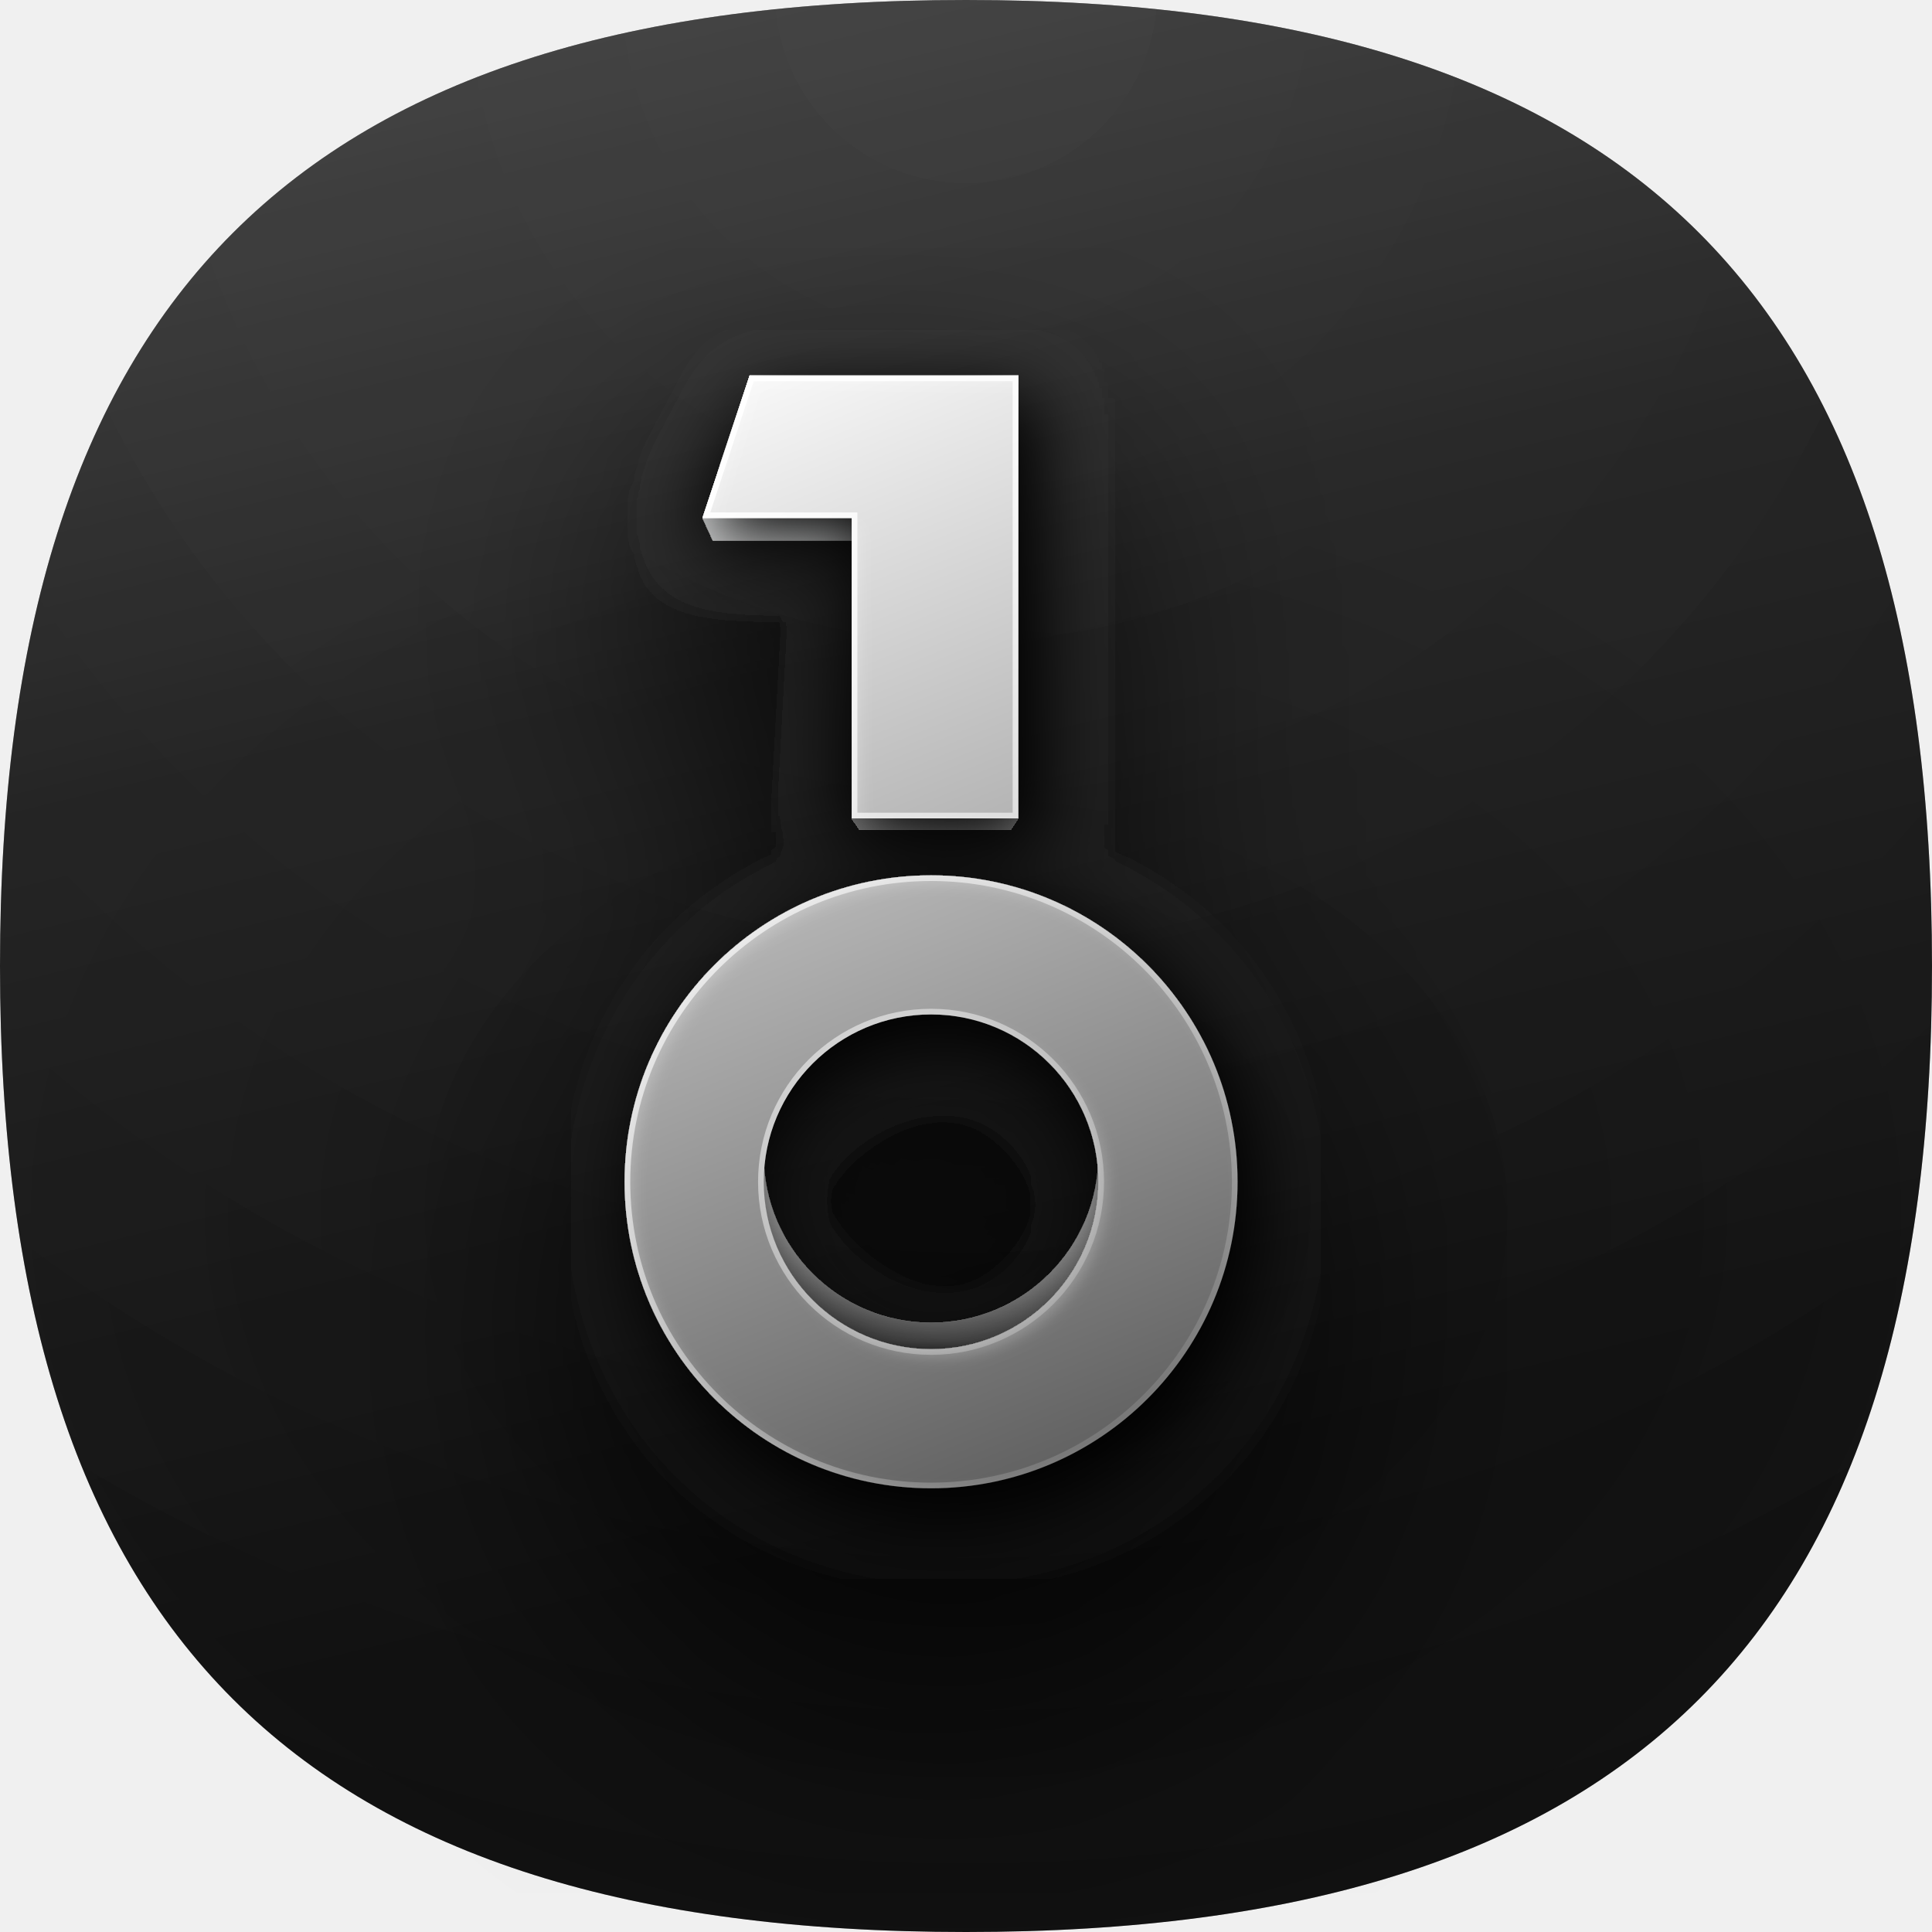
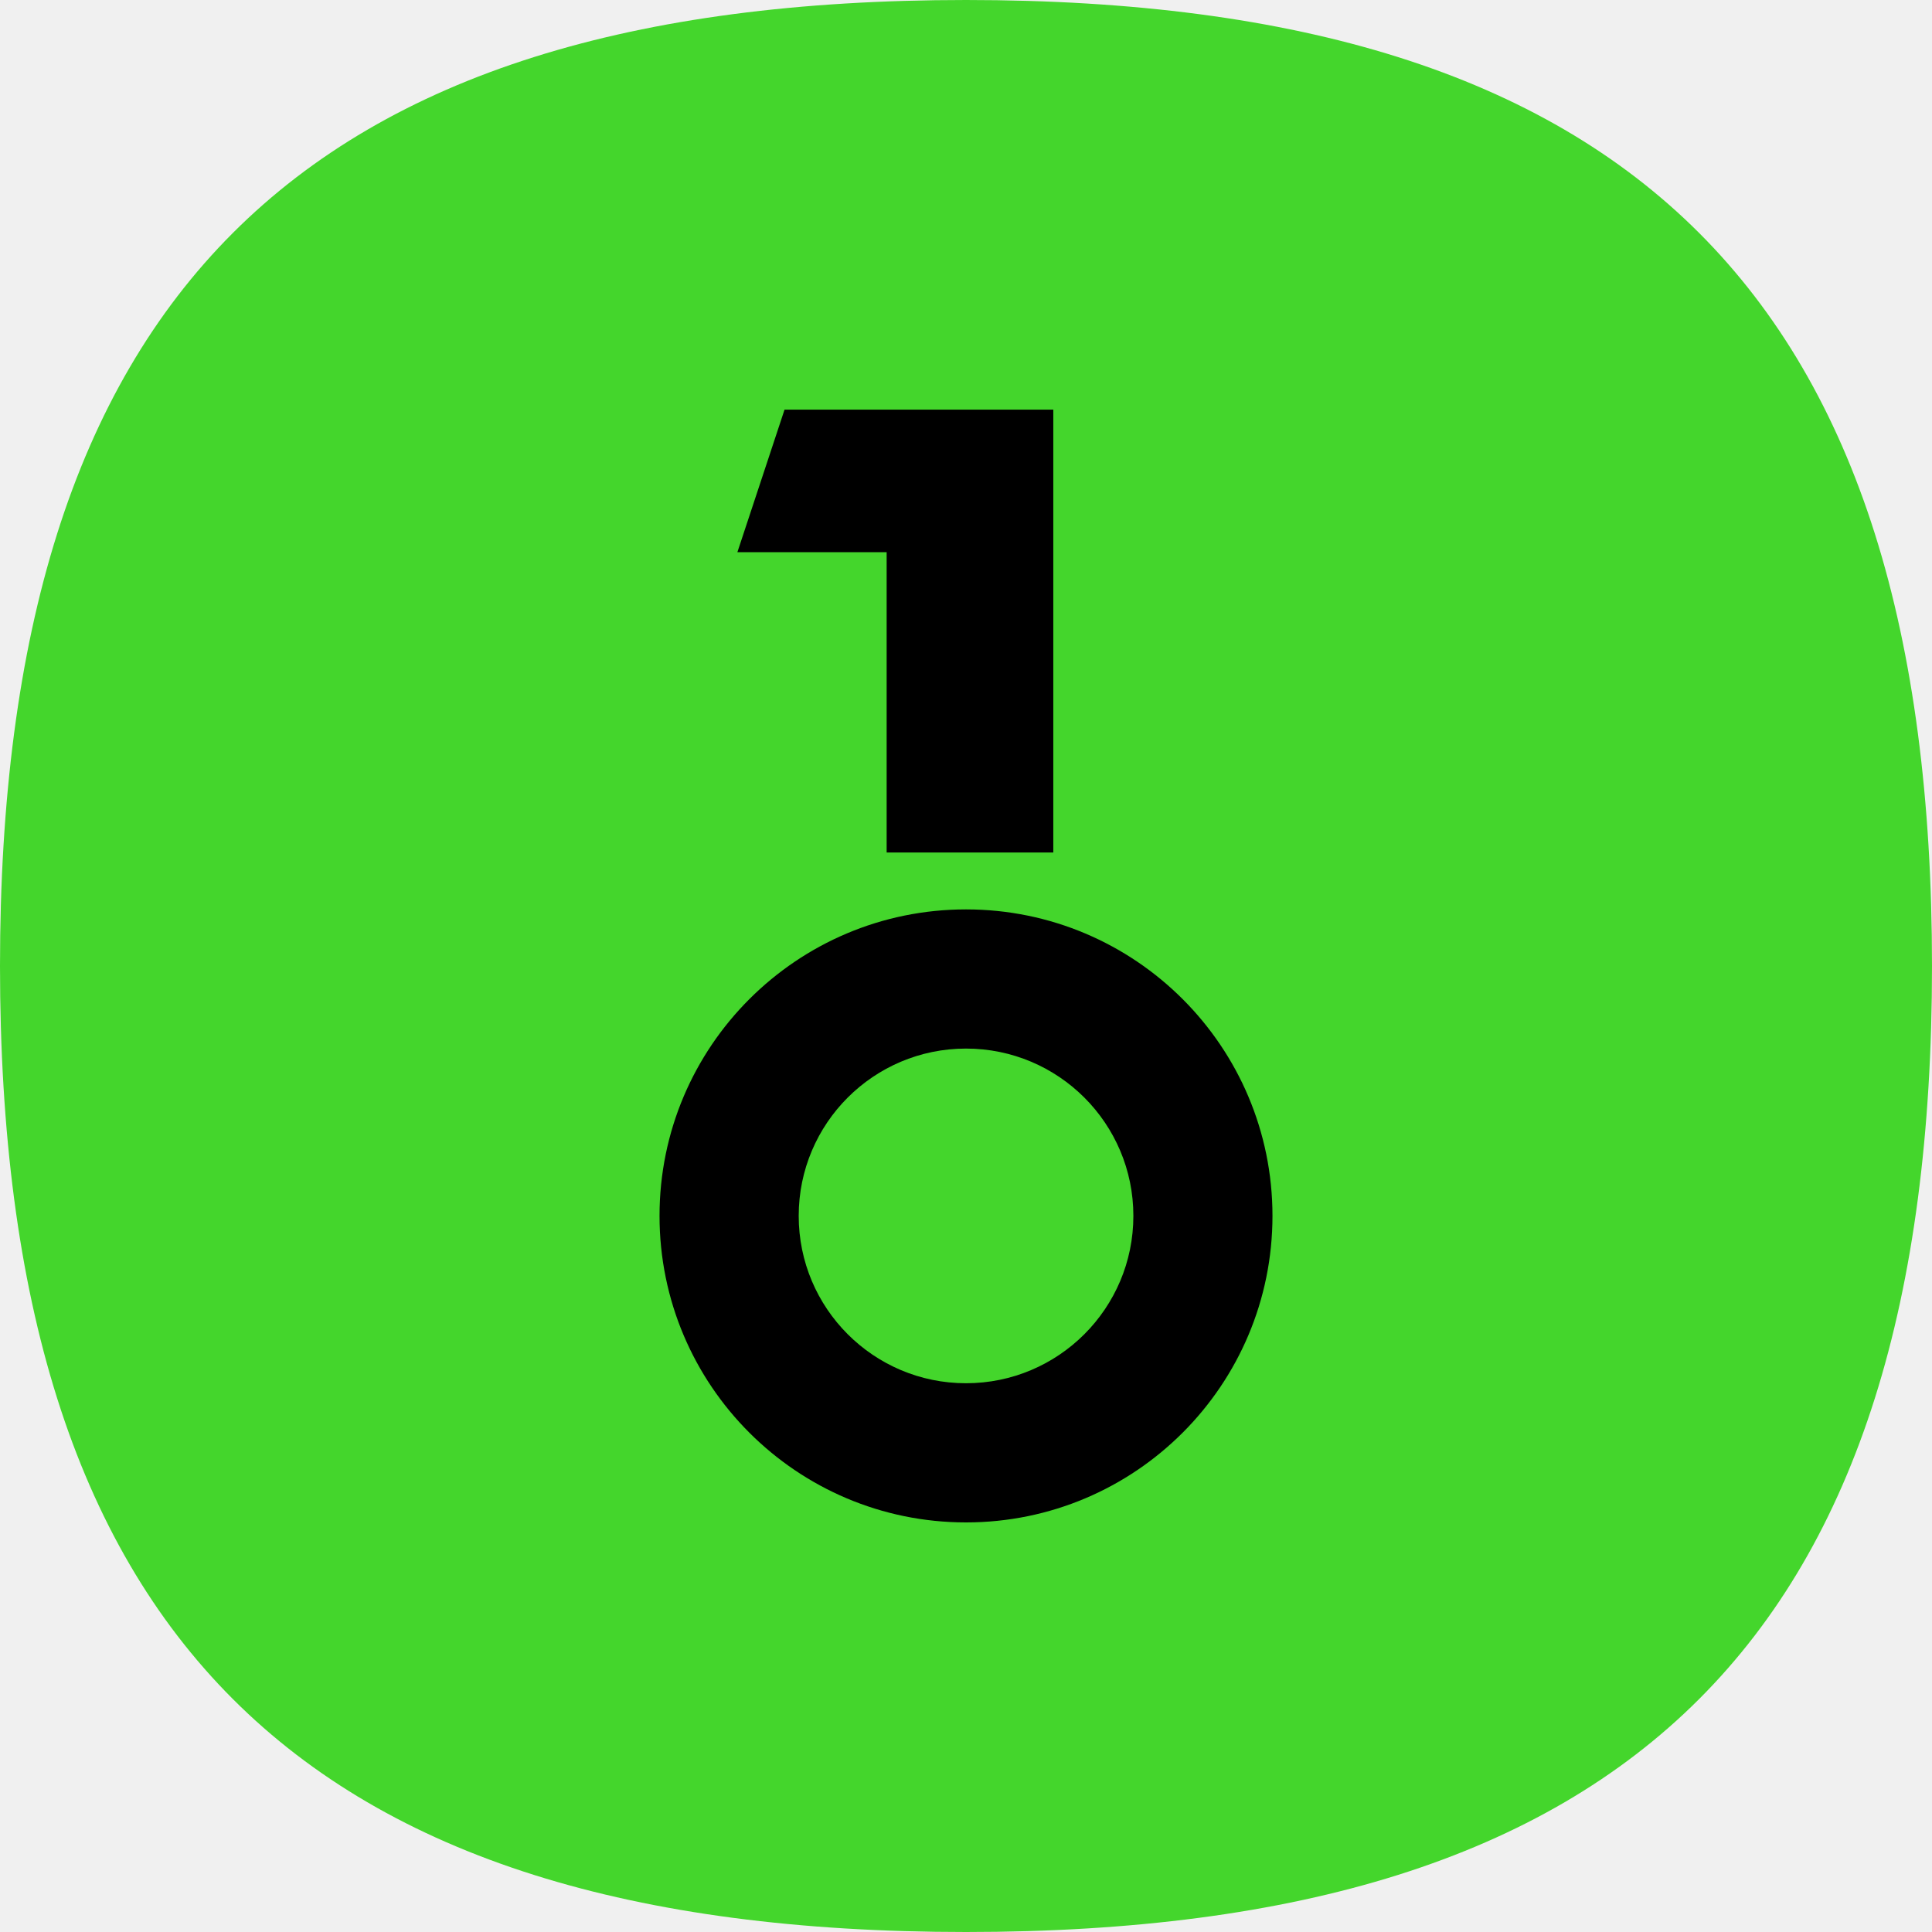
<svg xmlns="http://www.w3.org/2000/svg" width="27" height="27" viewBox="0 0 27 27" fill="none">
-   <g clip-path="url(#clip0_3773_6487)">
-     <mask id="mask0_3773_6487" maskUnits="userSpaceOnUse" x="0" y="0" width="27" height="27">
-       <path d="M27 0H0V27H27V0Z" fill="white" />
-     </mask>
-     <g mask="url(#mask0_3773_6487)">
-       <path d="M27 13.5C27 22.82 22.82 27 13.5 27C4.18 27 0 22.82 0 13.5C0 4.18 4.18 0 13.5 0C22.82 0 27 4.18 27 13.5Z" fill="#0F0F0F" />
-       <path d="M27 13.5C27 22.82 22.82 27 13.5 27C4.18 27 0 22.82 0 13.5C0 4.18 4.18 0 13.5 0C22.82 0 27 4.18 27 13.5Z" fill="url(#paint0_radial_3773_6487)" />
-       <path d="M27 13.5C27 22.82 22.82 27 13.5 27C4.18 27 0 22.82 0 13.5C0 4.18 4.18 0 13.5 0C22.82 0 27 4.18 27 13.5Z" fill="url(#paint1_radial_3773_6487)" />
-       <path d="M27 13.5C27 22.82 22.82 27 13.5 27C4.18 27 0 22.82 0 13.5C0 4.18 4.18 0 13.5 0C22.82 0 27 4.18 27 13.5Z" fill="url(#paint2_linear_3773_6487)" />
-       <g opacity="0.2">
-         <path d="M27 13.5C27 22.82 22.82 27 13.5 27C4.18 27 0 22.82 0 13.5C0 4.18 4.18 0 13.5 0C22.82 0 27 4.18 27 13.5Z" fill="#1B1B1B" />
-         <path d="M27 13.5C27 22.82 22.82 27 13.5 27C4.18 27 0 22.82 0 13.5C0 4.18 4.18 0 13.5 0C22.82 0 27 4.18 27 13.5Z" fill="url(#paint3_radial_3773_6487)" />
-         <path d="M27 13.5C27 22.82 22.82 27 13.5 27C4.18 27 0 22.82 0 13.5C0 4.18 4.18 0 13.5 0C22.82 0 27 4.18 27 13.5Z" fill="url(#paint4_radial_3773_6487)" />
-       </g>
-       <mask id="mask1_3773_6487" maskUnits="userSpaceOnUse" x="-1" y="-1" width="28" height="28">
-         <path d="M26.5 -0.5H-0.5V26.5H26.5V-0.5Z" fill="white" />
-       </mask>
-       <g mask="url(#mask1_3773_6487)">
-         <g filter="url(#filter0_dddi_3773_6487)">
-           <path d="M14.231 5.248H10.476L9.817 7.24L9.963 7.557H11.903V11.437L12.012 11.595H14.124L14.231 11.437V5.248Z" fill="url(#paint5_linear_3773_6487)" />
-           <path d="M14.231 5.248H10.476L9.817 7.24L9.963 7.557H11.903V11.437L12.012 11.595H14.124L14.231 11.437V5.248Z" fill="url(#paint6_linear_3773_6487)" fill-opacity="0.6" />
-           <path d="M14.231 5.248H10.476L9.817 7.24L9.963 7.557H11.903V11.437L12.012 11.595H14.124L14.231 11.437V5.248Z" fill="url(#paint7_linear_3773_6487)" fill-opacity="0.4" />
-         </g>
-         <g filter="url(#filter1_dddi_3773_6487)">
-           <path fill-rule="evenodd" clip-rule="evenodd" d="M16.767 16.147C16.767 18.512 15.377 20.43 13.012 20.43C10.646 20.43 9.256 18.512 9.256 16.147C9.256 13.781 10.646 12.918 13.012 12.918C15.377 12.918 16.767 13.781 16.767 16.147ZM15.35 16.147C15.35 17.439 14.303 18.485 13.012 18.485C11.72 18.485 10.673 17.439 10.673 16.147C10.673 14.855 11.72 13.808 13.012 13.808C14.303 13.808 15.35 14.855 15.35 16.147Z" fill="url(#paint8_linear_3773_6487)" />
-           <path fill-rule="evenodd" clip-rule="evenodd" d="M16.767 16.147C16.767 18.512 15.377 20.43 13.012 20.43C10.646 20.43 9.256 18.512 9.256 16.147C9.256 13.781 10.646 12.918 13.012 12.918C15.377 12.918 16.767 13.781 16.767 16.147ZM15.35 16.147C15.35 17.439 14.303 18.485 13.012 18.485C11.72 18.485 10.673 17.439 10.673 16.147C10.673 14.855 11.72 13.808 13.012 13.808C14.303 13.808 15.35 14.855 15.35 16.147Z" fill="url(#paint9_linear_3773_6487)" />
-           <path fill-rule="evenodd" clip-rule="evenodd" d="M16.767 16.147C16.767 18.512 15.377 20.43 13.012 20.43C10.646 20.43 9.256 18.512 9.256 16.147C9.256 13.781 10.646 12.918 13.012 12.918C15.377 12.918 16.767 13.781 16.767 16.147ZM15.35 16.147C15.35 17.439 14.303 18.485 13.012 18.485C11.72 18.485 10.673 17.439 10.673 16.147C10.673 14.855 11.72 13.808 13.012 13.808C14.303 13.808 15.35 14.855 15.35 16.147Z" fill="url(#paint10_linear_3773_6487)" />
-         </g>
-         <g filter="url(#filter2_d_3773_6487)">
-           <g filter="url(#filter3_f_3773_6487)">
-             <path fill-rule="evenodd" clip-rule="evenodd" d="M10.687 5.564H14.442V11.753L11.893 11.629L12.114 7.557H9.963L9.81 7.226L10.687 5.564ZM13.223 21.115C15.588 21.115 17.506 19.198 17.506 16.832C17.506 14.467 15.588 12.549 13.223 12.549C10.857 12.549 8.939 14.467 8.939 16.832C8.939 19.198 10.857 21.115 13.223 21.115ZM13.223 19.171C14.514 19.171 15.561 18.124 15.561 16.832C15.561 15.541 14.514 14.494 13.223 14.494C11.931 14.494 10.416 15.479 10.416 16.77C10.416 18.062 11.931 19.171 13.223 19.171Z" fill="black" />
-           </g>
-           <g filter="url(#filter4_i_3773_6487)">
-             <path fill-rule="evenodd" clip-rule="evenodd" d="M10.476 5.248H14.231V11.437H11.903V7.24H9.817L10.476 5.248ZM13.012 20.799C15.377 20.799 17.295 18.881 17.295 16.516C17.295 14.15 15.377 12.233 13.012 12.233C10.646 12.233 8.729 14.15 8.729 16.516C8.729 18.881 10.646 20.799 13.012 20.799ZM13.012 18.855C14.303 18.855 15.35 17.808 15.35 16.516C15.35 15.224 14.303 14.177 13.012 14.177C11.72 14.177 10.673 15.224 10.673 16.516C10.673 17.808 11.72 18.855 13.012 18.855Z" fill="url(#paint11_linear_3773_6487)" />
-           </g>
-           <mask id="mask2_3773_6487" maskUnits="userSpaceOnUse" x="8" y="5" width="10" height="16">
-             <path fill-rule="evenodd" clip-rule="evenodd" d="M10.476 5.248H14.231V11.437H11.903V7.24H9.817L10.476 5.248ZM13.012 20.799C15.377 20.799 17.295 18.881 17.295 16.516C17.295 14.15 15.377 12.233 13.012 12.233C10.646 12.233 8.729 14.15 8.729 16.516C8.729 18.881 10.646 20.799 13.012 20.799ZM13.012 18.855C14.303 18.855 15.35 17.808 15.35 16.516C15.35 15.224 14.303 14.177 13.012 14.177C11.72 14.177 10.673 15.224 10.673 16.516C10.673 17.808 11.72 18.855 13.012 18.855Z" fill="white" />
-           </mask>
-           <g mask="url(#mask2_3773_6487)">
-             <path d="M14.231 5.248H14.31V5.169H14.231V5.248ZM10.476 5.248V5.169H10.418L10.401 5.223L10.476 5.248ZM14.231 11.437V11.516H14.31V11.437H14.231ZM11.903 11.437H11.824V11.516H11.903V11.437ZM11.903 7.24H11.982V7.161H11.903V7.24ZM9.817 7.24L9.742 7.216L9.707 7.319H9.817V7.24ZM14.231 5.169H10.476V5.327H14.231V5.169ZM14.31 11.437V5.248H14.152V11.437H14.31ZM11.903 11.516H14.231V11.358H11.903V11.516ZM11.824 7.24V11.437H11.982V7.24H11.824ZM9.817 7.319H11.903V7.161H9.817V7.319ZM10.401 5.223L9.742 7.216L9.892 7.265L10.551 5.273L10.401 5.223ZM17.216 16.516C17.216 18.838 15.333 20.72 13.012 20.72V20.878C15.421 20.878 17.374 18.925 17.374 16.516H17.216ZM13.012 12.312C15.333 12.312 17.216 14.194 17.216 16.516H17.374C17.374 14.107 15.421 12.154 13.012 12.154V12.312ZM8.808 16.516C8.808 14.194 10.69 12.312 13.012 12.312V12.154C10.602 12.154 8.649 14.107 8.649 16.516H8.808ZM13.012 20.72C10.69 20.72 8.808 18.838 8.808 16.516H8.649C8.649 18.925 10.602 20.878 13.012 20.878V20.72ZM15.271 16.516C15.271 17.764 14.259 18.776 13.012 18.776V18.934C14.347 18.934 15.429 17.851 15.429 16.516H15.271ZM13.012 14.256C14.259 14.256 15.271 15.268 15.271 16.516H15.429C15.429 15.181 14.347 14.098 13.012 14.098V14.256ZM10.752 16.516C10.752 15.268 11.764 14.256 13.012 14.256V14.098C11.676 14.098 10.594 15.181 10.594 16.516H10.752ZM13.012 18.776C11.764 18.776 10.752 17.764 10.752 16.516H10.594C10.594 17.851 11.676 18.934 13.012 18.934V18.776Z" fill="url(#paint12_linear_3773_6487)" />
-           </g>
-         </g>
-       </g>
-     </g>
-   </g>
-   <defs>
-     <filter id="filter0_dddi_3773_6487" x="6.363" y="3.992" width="11.321" height="13.882" filterUnits="userSpaceOnUse" color-interpolation-filters="sRGB">
-       <feFlood flood-opacity="0" result="BackgroundImageFix" />
-       <feColorMatrix in="SourceAlpha" type="matrix" values="0 0 0 0 0 0 0 0 0 0 0 0 0 0 0 0 0 0 127 0" result="hardAlpha" />
-       <feOffset dy="0.628" />
-       <feGaussianBlur stdDeviation="0.785" />
-       <feColorMatrix type="matrix" values="0 0 0 0 0 0 0 0 0 0 0 0 0 0 0 0 0 0 0.14 0" />
-       <feBlend mode="normal" in2="BackgroundImageFix" result="effect1_dropShadow_3773_6487" />
-       <feColorMatrix in="SourceAlpha" type="matrix" values="0 0 0 0 0 0 0 0 0 0 0 0 0 0 0 0 0 0 127 0" result="hardAlpha" />
-       <feOffset dy="2.826" />
-       <feGaussianBlur stdDeviation="1.727" />
-       <feColorMatrix type="matrix" values="0 0 0 0 0 0 0 0 0 0 0 0 0 0 0 0 0 0 0.34 0" />
-       <feBlend mode="normal" in2="effect1_dropShadow_3773_6487" result="effect2_dropShadow_3773_6487" />
-       <feColorMatrix in="SourceAlpha" type="matrix" values="0 0 0 0 0 0 0 0 0 0 0 0 0 0 0 0 0 0 127 0" result="hardAlpha" />
-       <feOffset dy="0.628" />
-       <feGaussianBlur stdDeviation="0.942" />
-       <feColorMatrix type="matrix" values="0 0 0 0 0 0 0 0 0 0 0 0 0 0 0 0 0 0 0.25 0" />
-       <feBlend mode="normal" in2="effect2_dropShadow_3773_6487" result="effect3_dropShadow_3773_6487" />
-       <feBlend mode="normal" in="SourceGraphic" in2="effect3_dropShadow_3773_6487" result="shape" />
-       <feColorMatrix in="SourceAlpha" type="matrix" values="0 0 0 0 0 0 0 0 0 0 0 0 0 0 0 0 0 0 127 0" result="hardAlpha" />
-       <feOffset dy="-0.314" />
-       <feGaussianBlur stdDeviation="0.628" />
-       <feComposite in2="hardAlpha" operator="arithmetic" k2="-1" k3="1" />
-       <feColorMatrix type="matrix" values="0 0 0 0 1 0 0 0 0 1 0 0 0 0 1 0 0 0 0.55 0" />
-       <feBlend mode="normal" in2="shape" result="effect4_innerShadow_3773_6487" />
-     </filter>
-     <filter id="filter1_dddi_3773_6487" x="5.802" y="11.663" width="14.419" height="15.046" filterUnits="userSpaceOnUse" color-interpolation-filters="sRGB">
-       <feFlood flood-opacity="0" result="BackgroundImageFix" />
-       <feColorMatrix in="SourceAlpha" type="matrix" values="0 0 0 0 0 0 0 0 0 0 0 0 0 0 0 0 0 0 127 0" result="hardAlpha" />
-       <feOffset dy="0.628" />
-       <feGaussianBlur stdDeviation="0.785" />
-       <feColorMatrix type="matrix" values="0 0 0 0 0 0 0 0 0 0 0 0 0 0 0 0 0 0 0.14 0" />
-       <feBlend mode="normal" in2="BackgroundImageFix" result="effect1_dropShadow_3773_6487" />
-       <feColorMatrix in="SourceAlpha" type="matrix" values="0 0 0 0 0 0 0 0 0 0 0 0 0 0 0 0 0 0 127 0" result="hardAlpha" />
-       <feOffset dy="2.826" />
-       <feGaussianBlur stdDeviation="1.727" />
-       <feColorMatrix type="matrix" values="0 0 0 0 0 0 0 0 0 0 0 0 0 0 0 0 0 0 0.34 0" />
-       <feBlend mode="normal" in2="effect1_dropShadow_3773_6487" result="effect2_dropShadow_3773_6487" />
-       <feColorMatrix in="SourceAlpha" type="matrix" values="0 0 0 0 0 0 0 0 0 0 0 0 0 0 0 0 0 0 127 0" result="hardAlpha" />
-       <feOffset dy="0.628" />
-       <feGaussianBlur stdDeviation="0.942" />
-       <feColorMatrix type="matrix" values="0 0 0 0 0 0 0 0 0 0 0 0 0 0 0 0 0 0 0.25 0" />
-       <feBlend mode="normal" in2="effect2_dropShadow_3773_6487" result="effect3_dropShadow_3773_6487" />
-       <feBlend mode="normal" in="SourceGraphic" in2="effect3_dropShadow_3773_6487" result="shape" />
-       <feColorMatrix in="SourceAlpha" type="matrix" values="0 0 0 0 0 0 0 0 0 0 0 0 0 0 0 0 0 0 127 0" result="hardAlpha" />
-       <feOffset dy="-0.314" />
-       <feGaussianBlur stdDeviation="0.628" />
-       <feComposite in2="hardAlpha" operator="arithmetic" k2="-1" k3="1" />
-       <feColorMatrix type="matrix" values="0 0 0 0 1 0 0 0 0 1 0 0 0 0 1 0 0 0 0.55 0" />
-       <feBlend mode="normal" in2="shape" result="effect4_innerShadow_3773_6487" />
-     </filter>
-     <filter id="filter2_d_3773_6487" x="5.176" y="3.472" width="15.883" height="22.973" filterUnits="userSpaceOnUse" color-interpolation-filters="sRGB">
-       <feFlood flood-opacity="0" result="BackgroundImageFix" />
-       <feColorMatrix in="SourceAlpha" type="matrix" values="0 0 0 0 0 0 0 0 0 0 0 0 0 0 0 0 0 0 127 0" result="hardAlpha" />
-       <feOffset dy="1.776" />
-       <feGaussianBlur stdDeviation="1.776" />
-       <feComposite in2="hardAlpha" operator="out" />
-       <feColorMatrix type="matrix" values="0 0 0 0 0 0 0 0 0 0 0 0 0 0 0 0 0 0 0.6 0" />
-       <feBlend mode="normal" in2="BackgroundImageFix" result="effect1_dropShadow_3773_6487" />
-       <feBlend mode="normal" in="SourceGraphic" in2="effect1_dropShadow_3773_6487" result="shape" />
-     </filter>
-     <filter id="filter3_f_3773_6487" x="7.99" y="4.615" width="10.465" height="17.449" filterUnits="userSpaceOnUse" color-interpolation-filters="sRGB">
-       <feFlood flood-opacity="0" result="BackgroundImageFix" />
-       <feBlend mode="normal" in="SourceGraphic" in2="BackgroundImageFix" result="shape" />
-       <feGaussianBlur stdDeviation="0.475" result="effect1_foregroundBlur_3773_6487" />
-     </filter>
-     <filter id="filter4_i_3773_6487" x="8.729" y="5.248" width="8.672" height="15.656" filterUnits="userSpaceOnUse" color-interpolation-filters="sRGB">
-       <feFlood flood-opacity="0" result="BackgroundImageFix" />
-       <feBlend mode="normal" in="SourceGraphic" in2="BackgroundImageFix" result="shape" />
-       <feColorMatrix in="SourceAlpha" type="matrix" values="0 0 0 0 0 0 0 0 0 0 0 0 0 0 0 0 0 0 127 0" result="hardAlpha" />
-       <feOffset dx="0.105" dy="0.105" />
-       <feGaussianBlur stdDeviation="0.105" />
-       <feComposite in2="hardAlpha" operator="arithmetic" k2="-1" k3="1" />
-       <feColorMatrix type="matrix" values="0 0 0 0 1 0 0 0 0 1 0 0 0 0 1 0 0 0 0.25 0" />
-       <feBlend mode="normal" in2="shape" result="effect1_innerShadow_3773_6487" />
-     </filter>
-     <radialGradient id="paint0_radial_3773_6487" cx="0" cy="0" r="1" gradientUnits="userSpaceOnUse" gradientTransform="translate(13.5 16.9332) rotate(90) scale(11.0238 14.3348)">
-       <stop stop-opacity="0.35" />
-       <stop offset="1" stop-opacity="0" />
-     </radialGradient>
-     <radialGradient id="paint1_radial_3773_6487" cx="0" cy="0" r="1" gradientUnits="userSpaceOnUse" gradientTransform="translate(13.5) rotate(90) scale(27)">
-       <stop stop-color="white" stop-opacity="0.05" />
-       <stop offset="1" stop-color="white" stop-opacity="0" />
-     </radialGradient>
-     <linearGradient id="paint2_linear_3773_6487" x1="-0.317" y1="1.34029e-08" x2="5.34" y2="23.31" gradientUnits="userSpaceOnUse">
-       <stop stop-color="white" stop-opacity="0.26" />
-       <stop offset="0.471" stop-color="white" stop-opacity="0.078" />
-       <stop offset="1" stop-color="white" stop-opacity="0" />
-     </linearGradient>
-     <radialGradient id="paint3_radial_3773_6487" cx="0" cy="0" r="1" gradientUnits="userSpaceOnUse" gradientTransform="translate(13.5 16.9332) rotate(90) scale(11.0238 14.3348)">
-       <stop stop-opacity="0.35" />
-       <stop offset="1" stop-opacity="0" />
-     </radialGradient>
-     <radialGradient id="paint4_radial_3773_6487" cx="0" cy="0" r="1" gradientUnits="userSpaceOnUse" gradientTransform="translate(13.5) rotate(90) scale(27)">
-       <stop stop-color="white" stop-opacity="0.05" />
-       <stop offset="1" stop-color="white" stop-opacity="0" />
-     </radialGradient>
-     <linearGradient id="paint5_linear_3773_6487" x1="12.075" y1="6.584" x2="11.94" y2="11.593" gradientUnits="userSpaceOnUse">
-       <stop stop-color="#F2F6F7" />
-       <stop offset="0.473" stop-color="#DADADA" />
-       <stop offset="1" stop-color="#BCBCBC" />
-     </linearGradient>
-     <linearGradient id="paint6_linear_3773_6487" x1="12.018" y1="7.078" x2="11.916" y2="11.593" gradientUnits="userSpaceOnUse">
-       <stop stop-opacity="0" />
-       <stop offset="1" />
-     </linearGradient>
-     <linearGradient id="paint7_linear_3773_6487" x1="12.075" y1="9.34" x2="11.94" y2="11.59" gradientUnits="userSpaceOnUse">
-       <stop offset="0.33" stop-opacity="0" />
-       <stop offset="1" />
-     </linearGradient>
-     <linearGradient id="paint8_linear_3773_6487" x1="13.099" y1="14.5" x2="12.987" y2="20.43" gradientUnits="userSpaceOnUse">
-       <stop stop-color="#F2F6F7" />
-       <stop offset="0.473" stop-color="#DADADA" />
-       <stop offset="1" stop-color="#BCBCBC" />
-     </linearGradient>
-     <linearGradient id="paint9_linear_3773_6487" x1="13.001" y1="15.084" x2="12.918" y2="20.428" gradientUnits="userSpaceOnUse">
-       <stop stop-opacity="0" />
-       <stop offset="1" />
-     </linearGradient>
-     <linearGradient id="paint10_linear_3773_6487" x1="13" y1="18.458" x2="12.992" y2="19.328" gradientUnits="userSpaceOnUse">
-       <stop offset="0.33" stop-opacity="0" />
-       <stop offset="1" />
-     </linearGradient>
-     <linearGradient id="paint11_linear_3773_6487" x1="9.994" y1="4.668" x2="16.692" y2="21.042" gradientUnits="userSpaceOnUse">
-       <stop stop-color="white" />
-       <stop offset="1" stop-color="#565656" />
-     </linearGradient>
-     <linearGradient id="paint12_linear_3773_6487" x1="10.909" y1="4.018" x2="21.974" y2="14.922" gradientUnits="userSpaceOnUse">
-       <stop stop-color="white" />
-       <stop offset="1" stop-color="white" stop-opacity="0.06" />
-     </linearGradient>
-     <clipPath id="clip0_3773_6487">
-       <rect width="27" height="27" fill="white" />
-     </clipPath>
-   </defs>
+   <path d="M27 13.5C27 22.82 22.82 27 13.5 27C4.18 27 0 22.82 0 13.5C0 4.18 4.18 0 13.5 0C22.82 0 27 4.18 27 13.5Z" fill="#44D62C" />
+   <path d="M14.72 5.725L10.964 5.725L10.305 7.717H12.391V11.914H14.72V5.725Z" fill="black" />
+   <path fill-rule="evenodd" clip-rule="evenodd" d="M17.783 16.992C17.783 19.358 15.866 21.276 13.5 21.276C11.135 21.276 9.217 19.358 9.217 16.992C9.217 14.627 11.135 12.709 13.5 12.709C15.866 12.709 17.783 14.627 17.783 16.992ZM15.839 16.992C15.839 18.284 14.792 19.331 13.5 19.331C12.209 19.331 11.162 18.284 11.162 16.992C11.162 15.701 12.209 14.654 13.5 14.654C14.792 14.654 15.839 15.701 15.839 16.992Z" fill="black" />
</svg>
